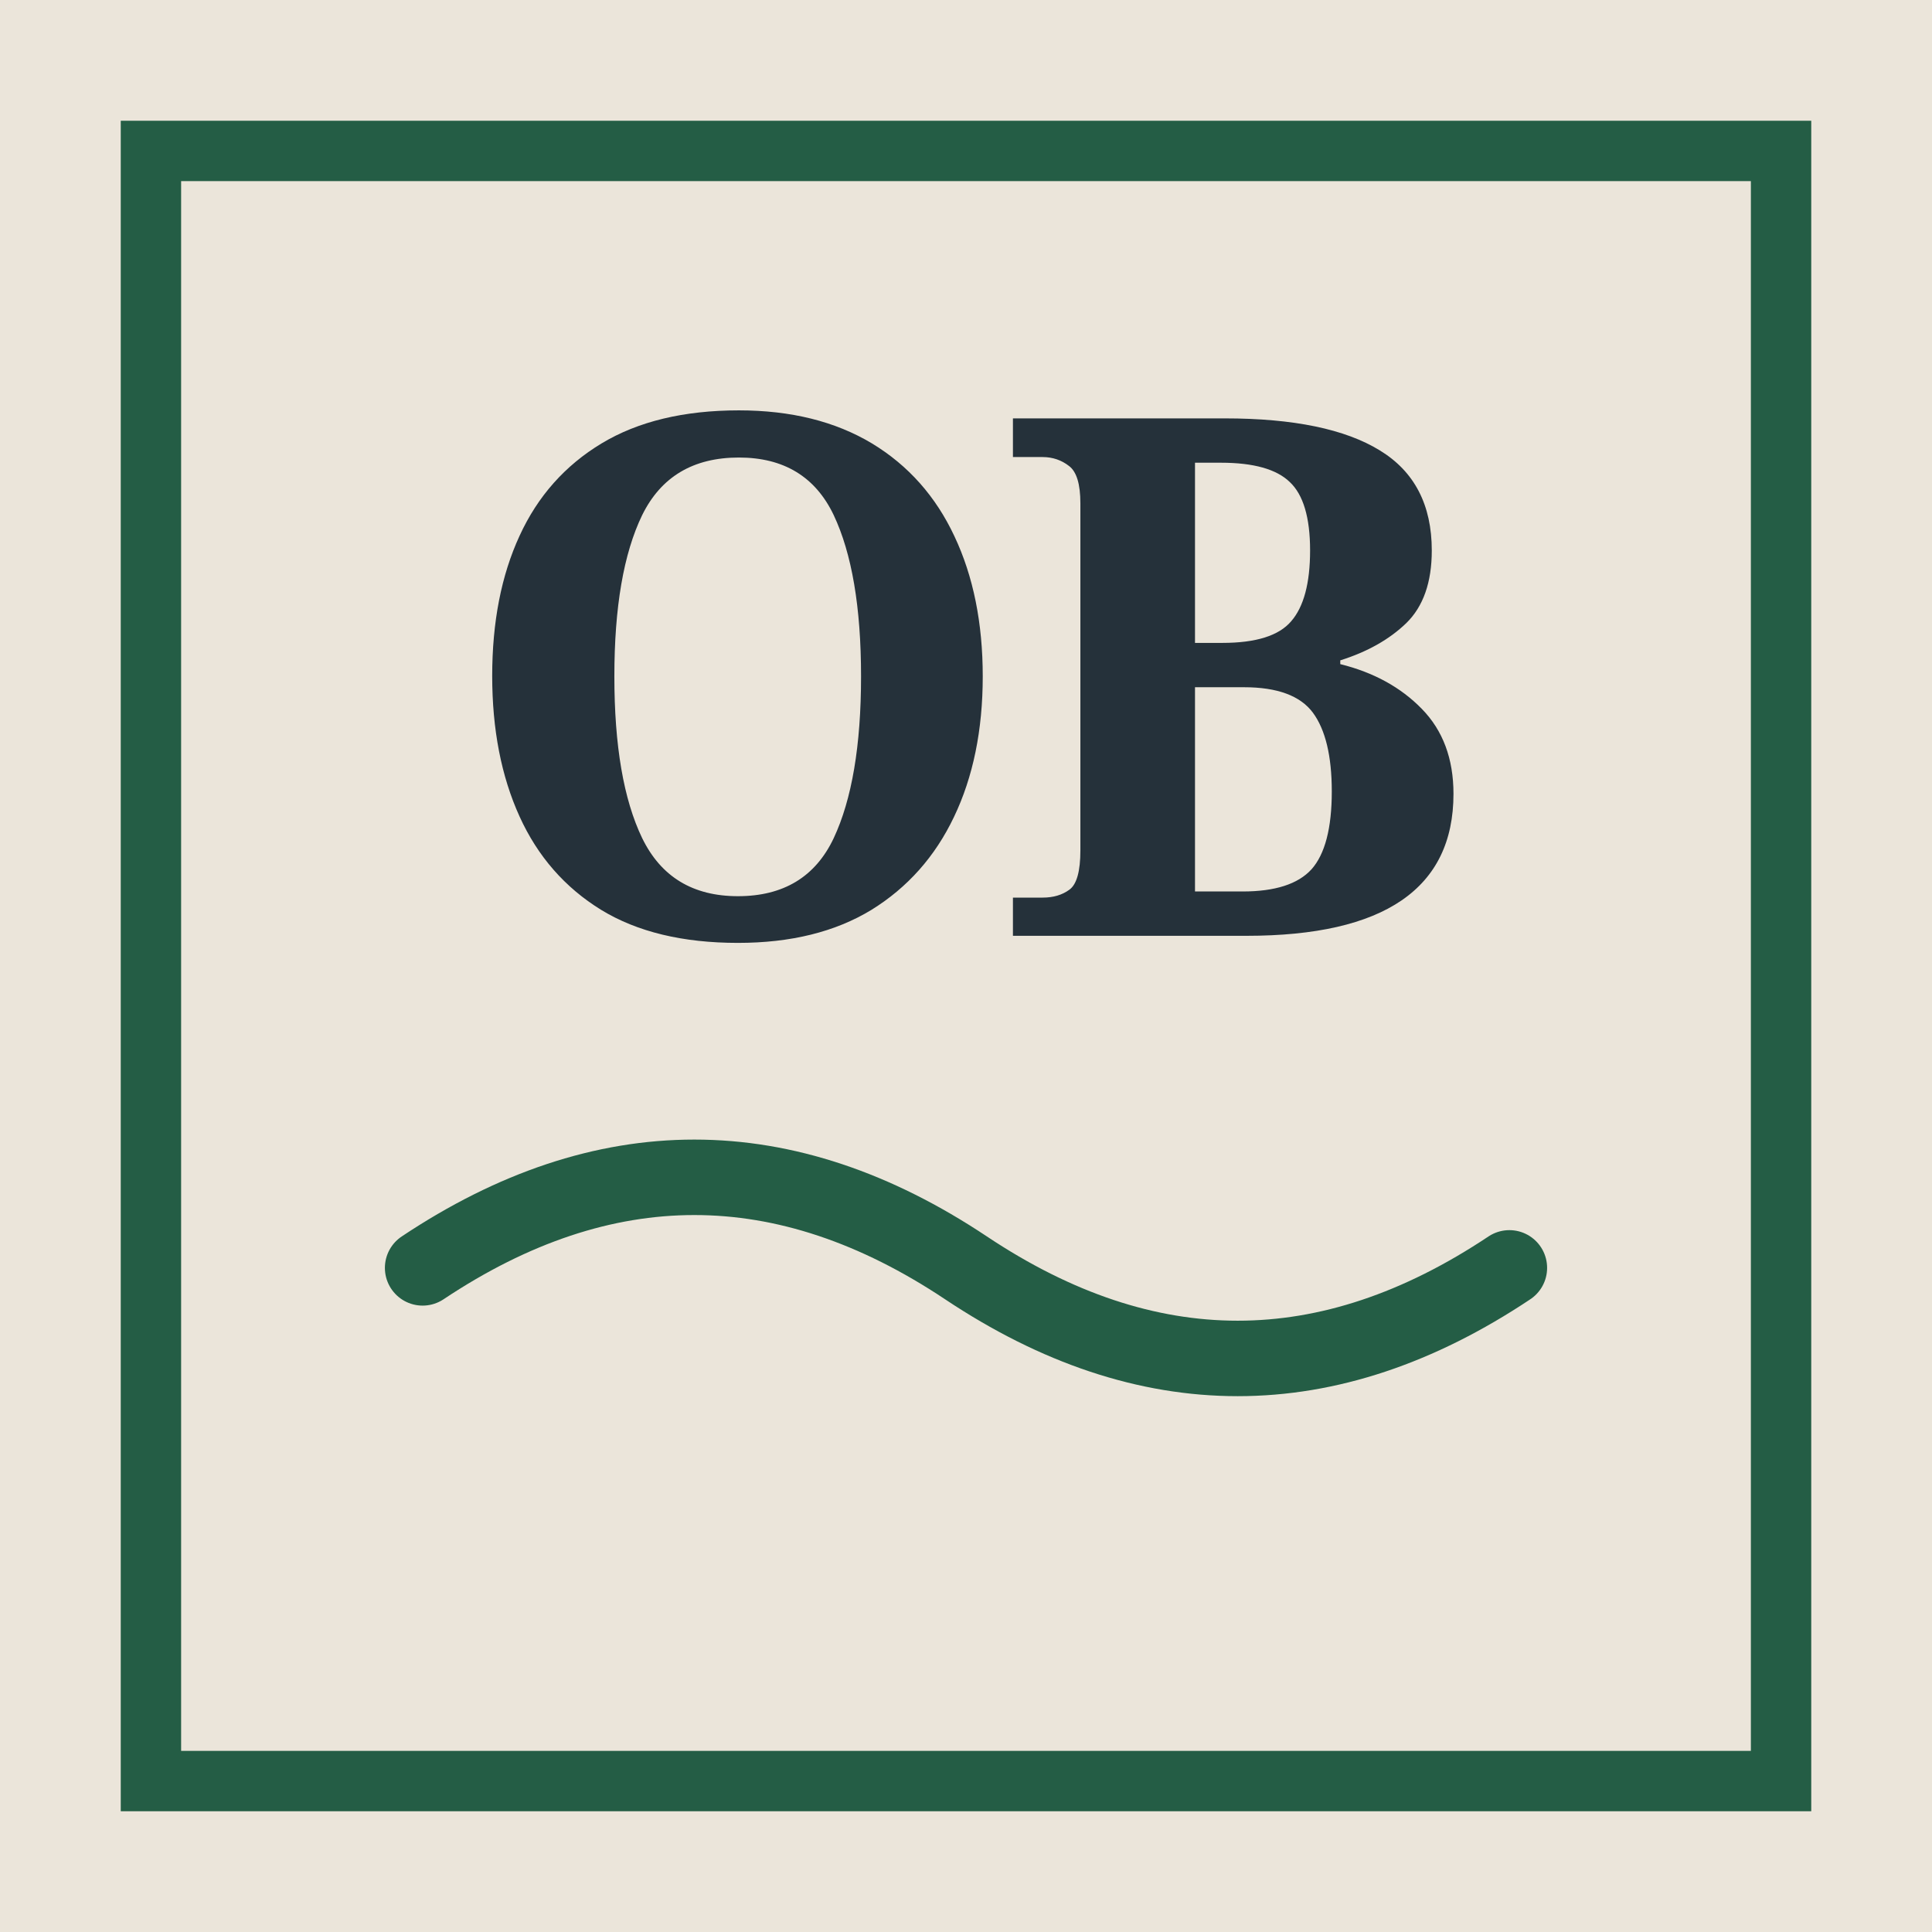
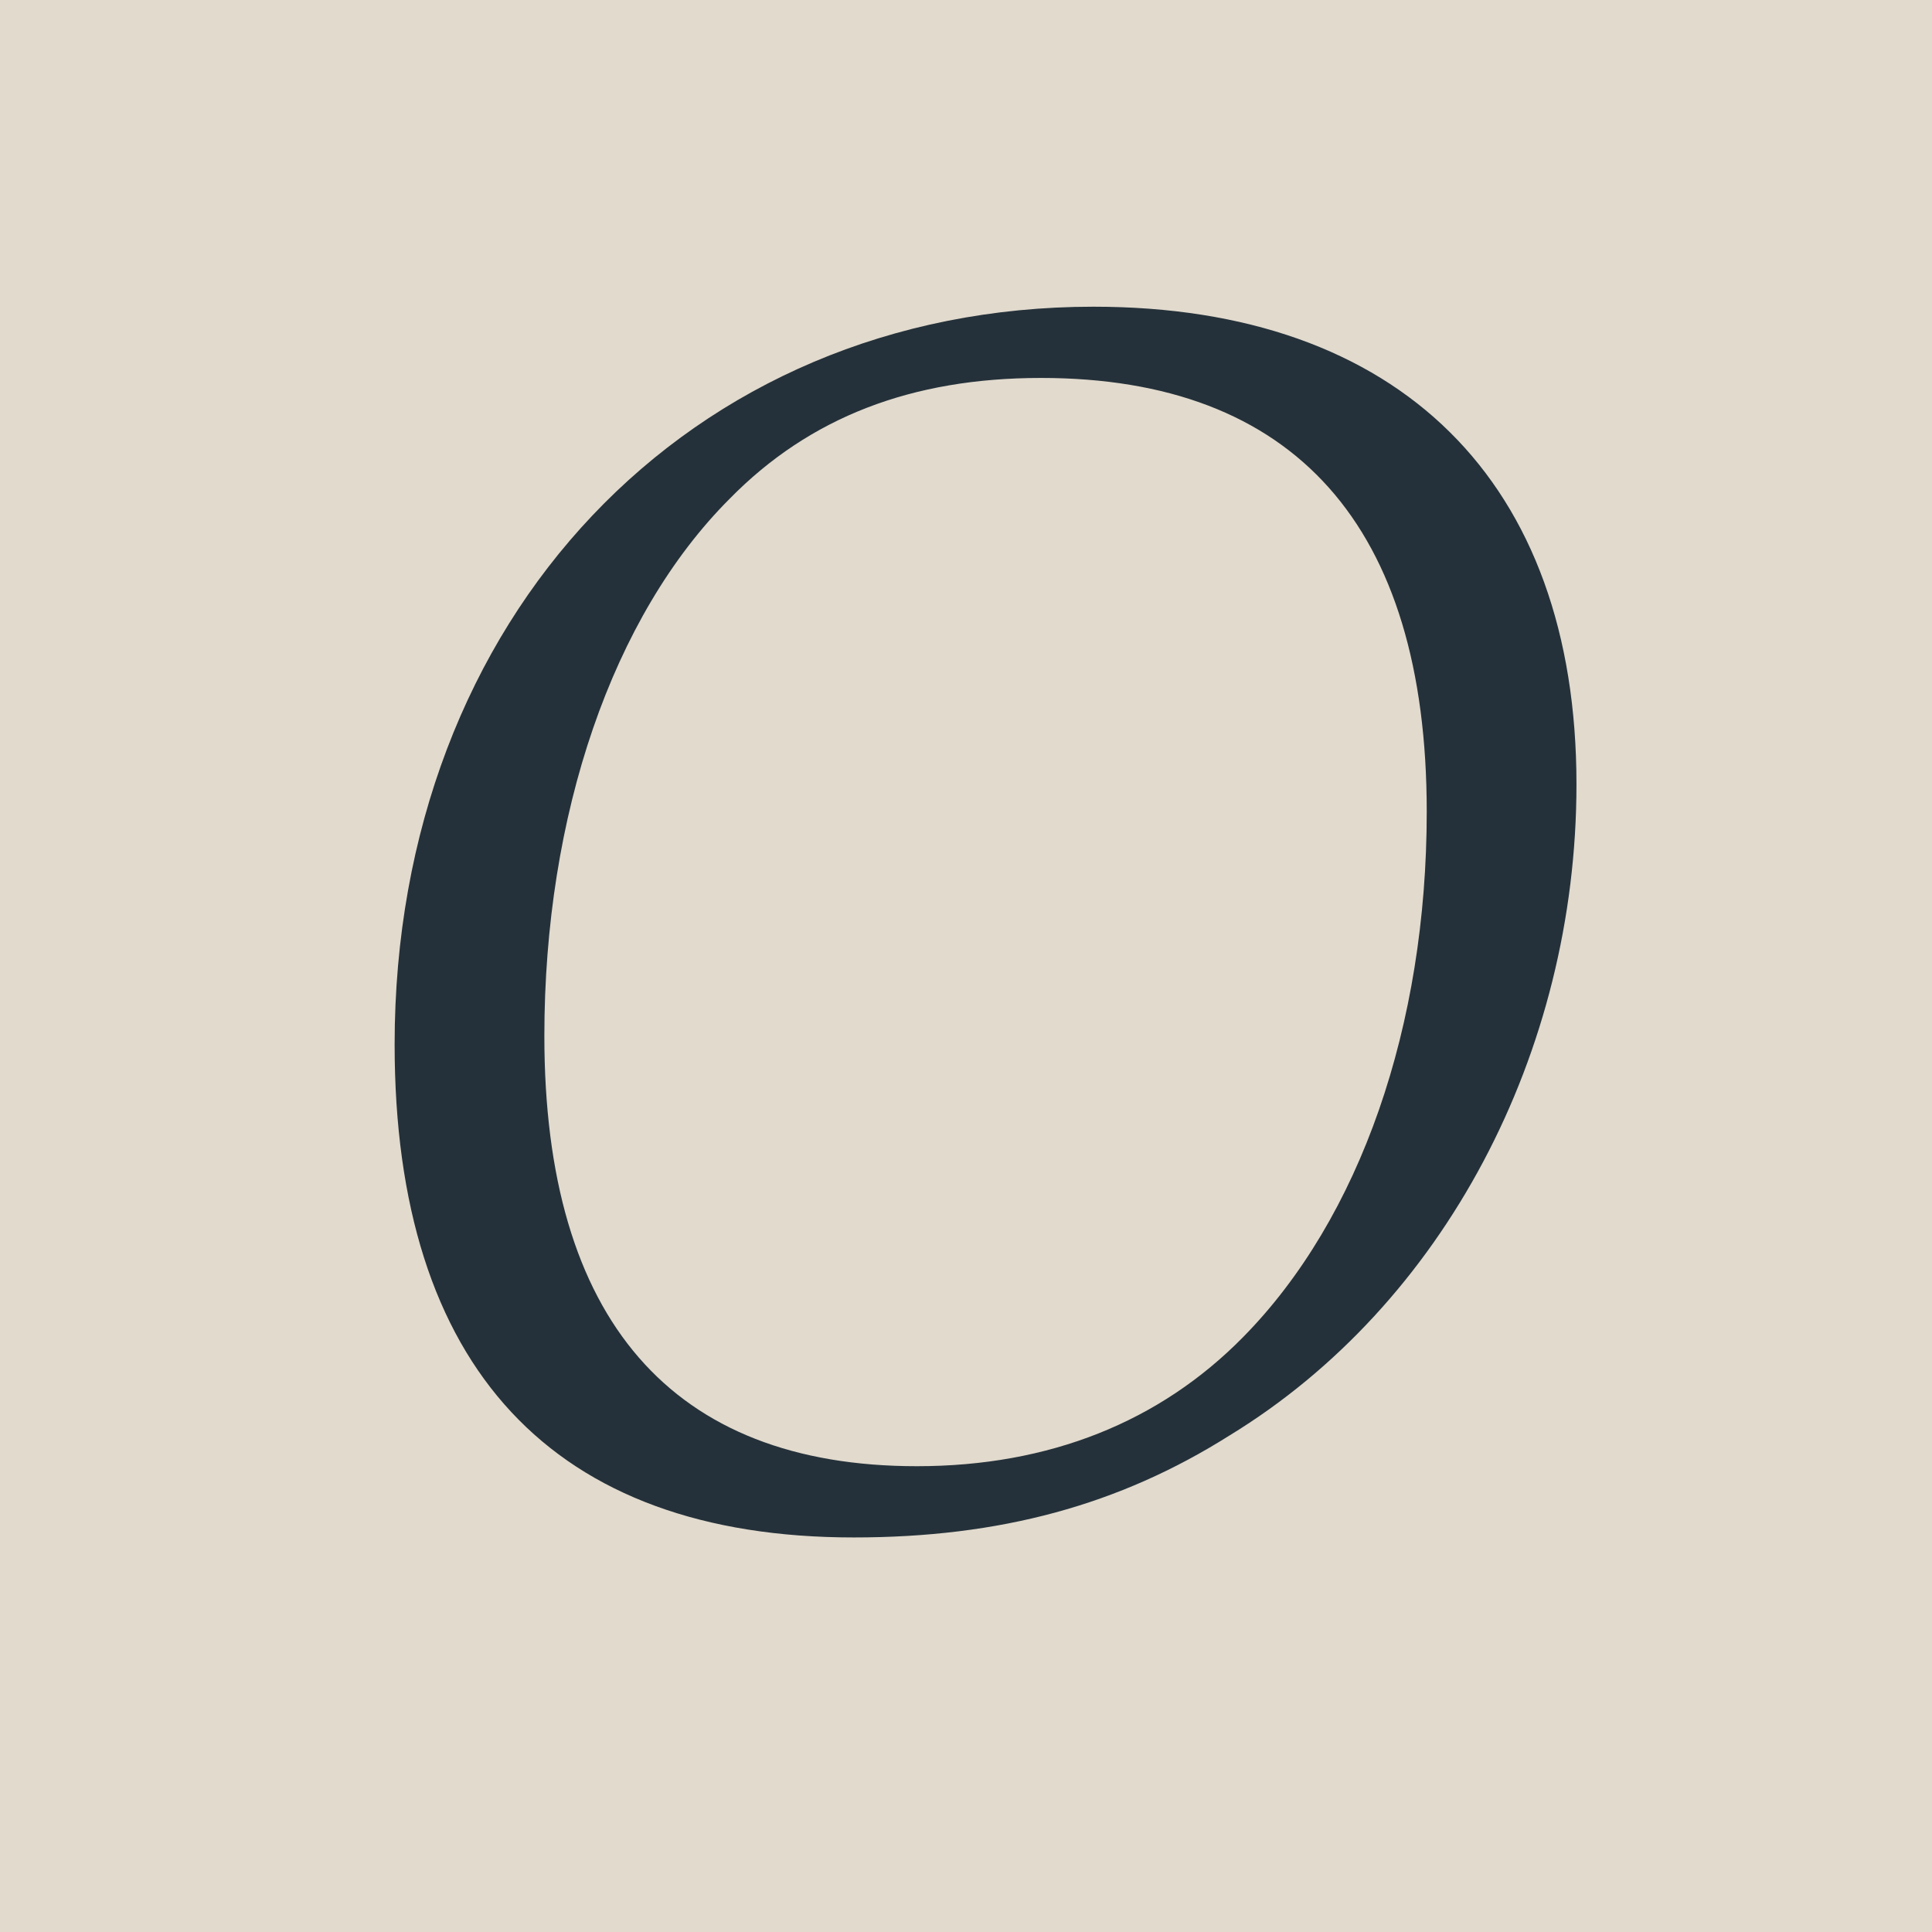
- <svg xmlns="http://www.w3.org/2000/svg" viewBox="0 0 64 64" role="img" aria-labelledby="title desc">
-   <rect width="64" height="64" fill="#ebe5da" />
-   <rect x="5" y="5" width="54" height="54" fill="none" stroke="#245d45" stroke-width="2" />
-   <path d="M14 42c6-4 12-4 18 0s12 4 18 0" fill="none" stroke="#245d45" stroke-width="2.5" stroke-linecap="round" />
-   <text x="32" y="31" text-anchor="middle" fill="#25313a" font-family="Georgia, serif" font-size="24" font-weight="700" letter-spacing="-1">OB</text>
+ <svg xmlns="http://www.w3.org/2000/svg" viewBox="0 0 100 100">
+   <rect width="100" height="100" fill="#e1dacd" />
+   <text x="50" y="78" text-anchor="middle" font-family="Palatino Linotype, Book Antiqua, Palatino, Georgia, serif" font-size="88" font-weight="400" font-style="italic" fill="#25313a">O</text>
</svg>
